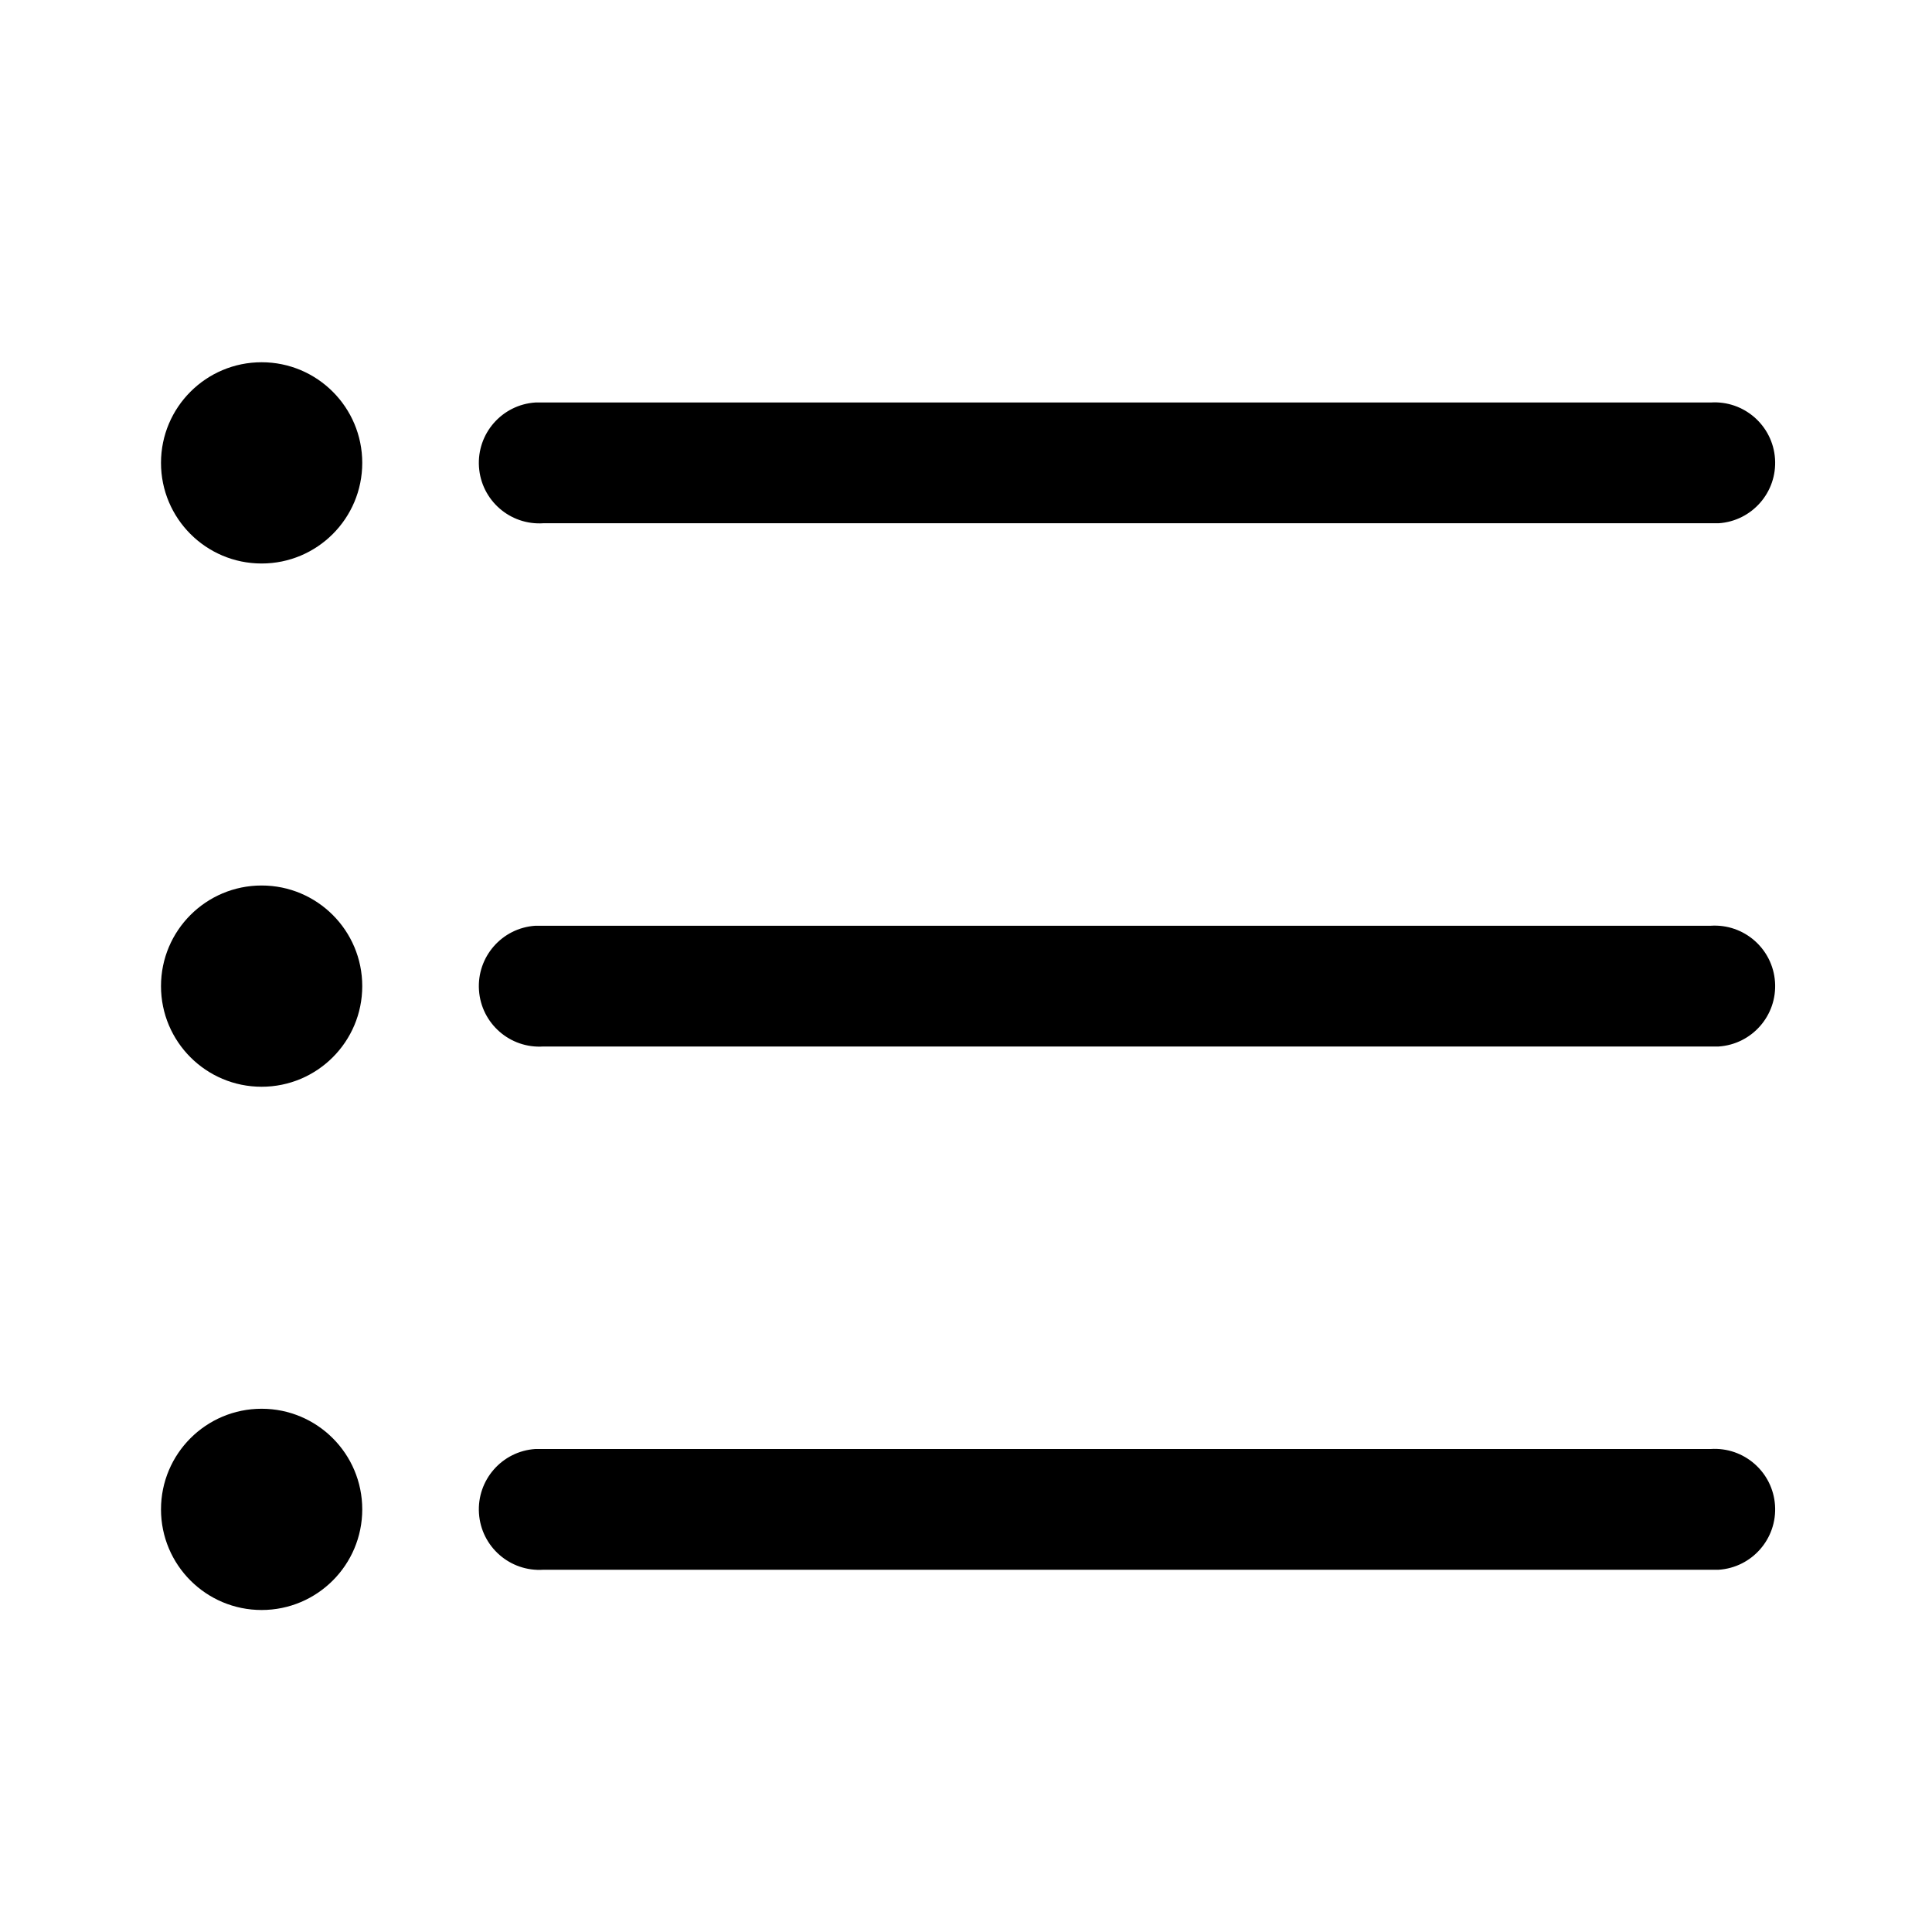
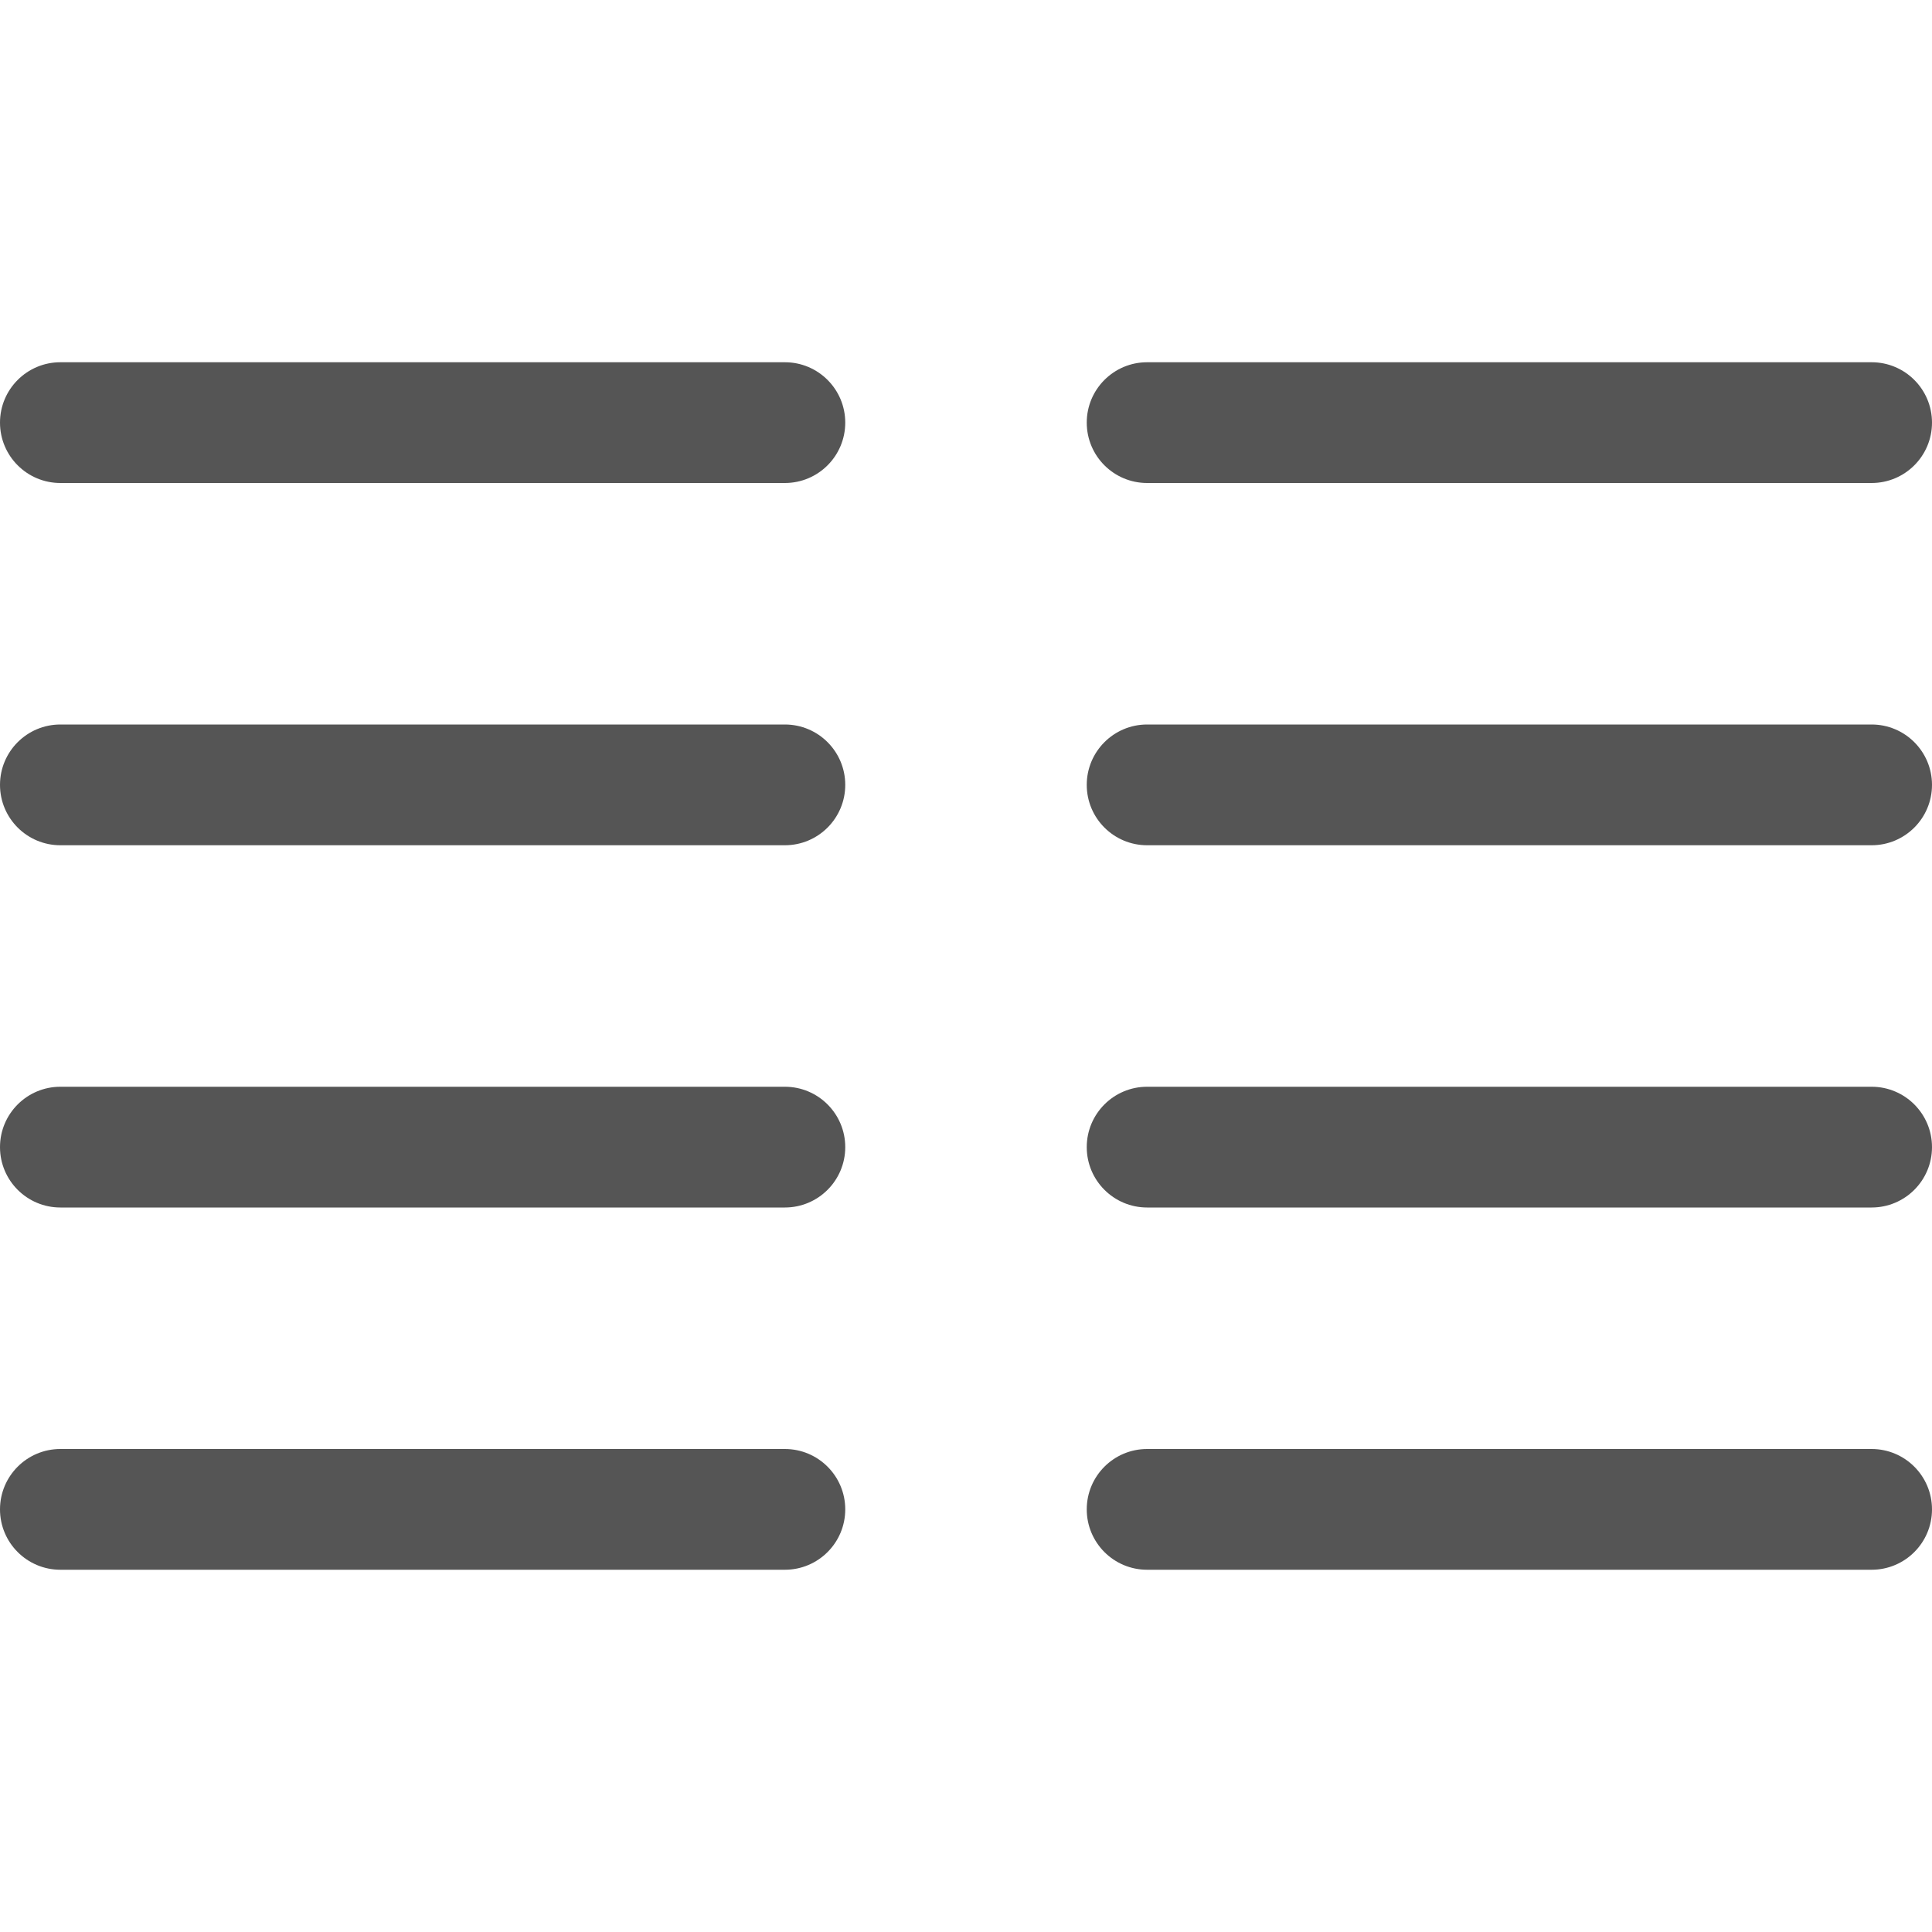
- <svg xmlns="http://www.w3.org/2000/svg" width="24" height="24" viewBox="0 0 24 24">
-   <path fill="currentColor" d="M3.25 17.5a1.25 1.25 0 1 1 0 2.5 1.25 1.25 0 0 1 0-2.5m3.5.5h14.5a.75.75 0 0 1 .1 1.5H6.75a.75.75 0 0 1-.1-1.5zh14.5zm-3.5-7a1.25 1.25 0 1 1 0 2.5 1.25 1.25 0 0 1 0-2.5m3.5.5h14.5a.75.75 0 0 1 .1 1.5H6.75a.75.75 0 0 1-.1-1.5zh14.5zm-3.5-7a1.25 1.25 0 1 1 0 2.5 1.25 1.25 0 0 1 0-2.5m3.5.5h14.5a.75.75 0 0 1 .1 1.5H6.75a.75.75 0 0 1-.1-1.5zh14.5z" />
+ <svg xmlns="http://www.w3.org/2000/svg" fill="none" viewBox="0 0 16 16">
+   <path fill="#555" d="M.5 6a.5.5 0 0 0 0 1h6a.5.5 0 0 0 0-1h-6Zm9 0a.5.5 0 0 0 0 1h6a.5.5 0 0 0 0-1h-6Zm-9 6a.5.5 0 0 0 0 1h6a.5.5 0 0 0 0-1h-6Zm9 0a.5.5 0 0 0 0 1h6a.5.5 0 0 0 0-1h-6Zm-9-3a.5.5 0 0 0 0 1h6a.5.5 0 0 0 0-1h-6Zm9 0a.5.5 0 0 0 0 1h6a.5.5 0 0 0 0-1h-6Zm-9-6a.5.5 0 0 0 0 1h6a.5.5 0 0 0 0-1h-6Zm9 0a.5.5 0 0 0 0 1h6a.5.5 0 0 0 0-1h-6Z" />
</svg>
